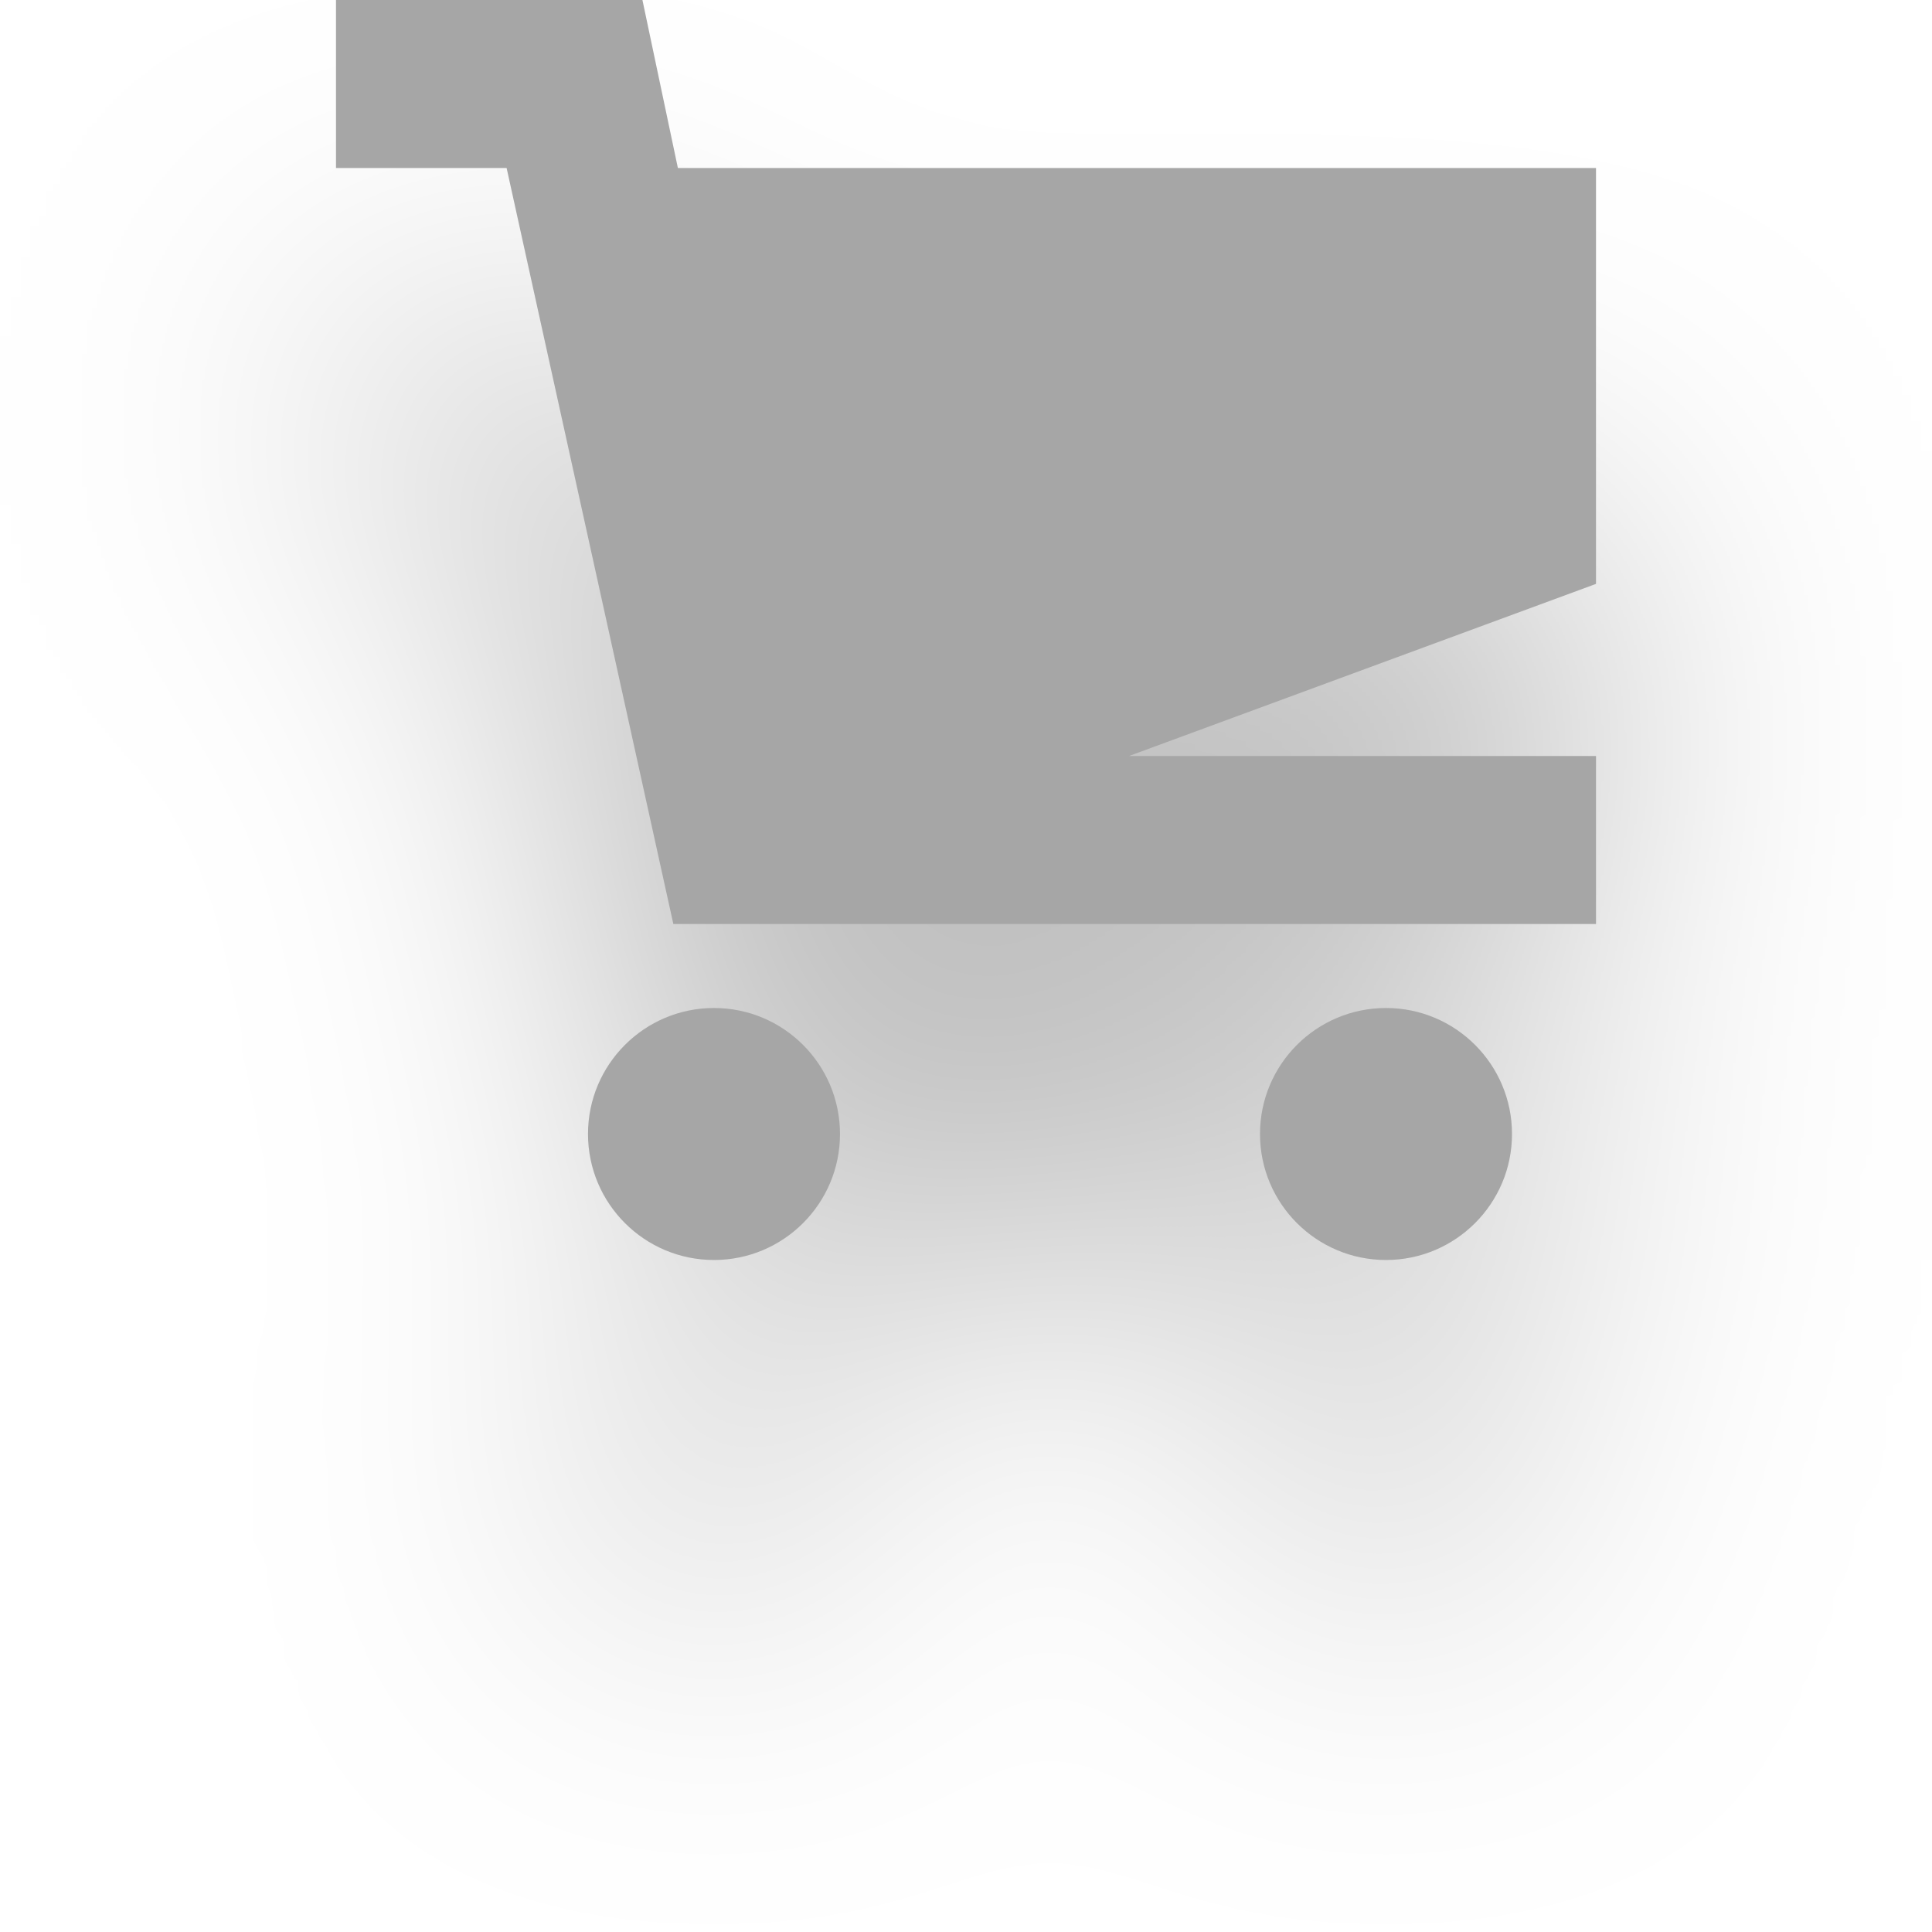
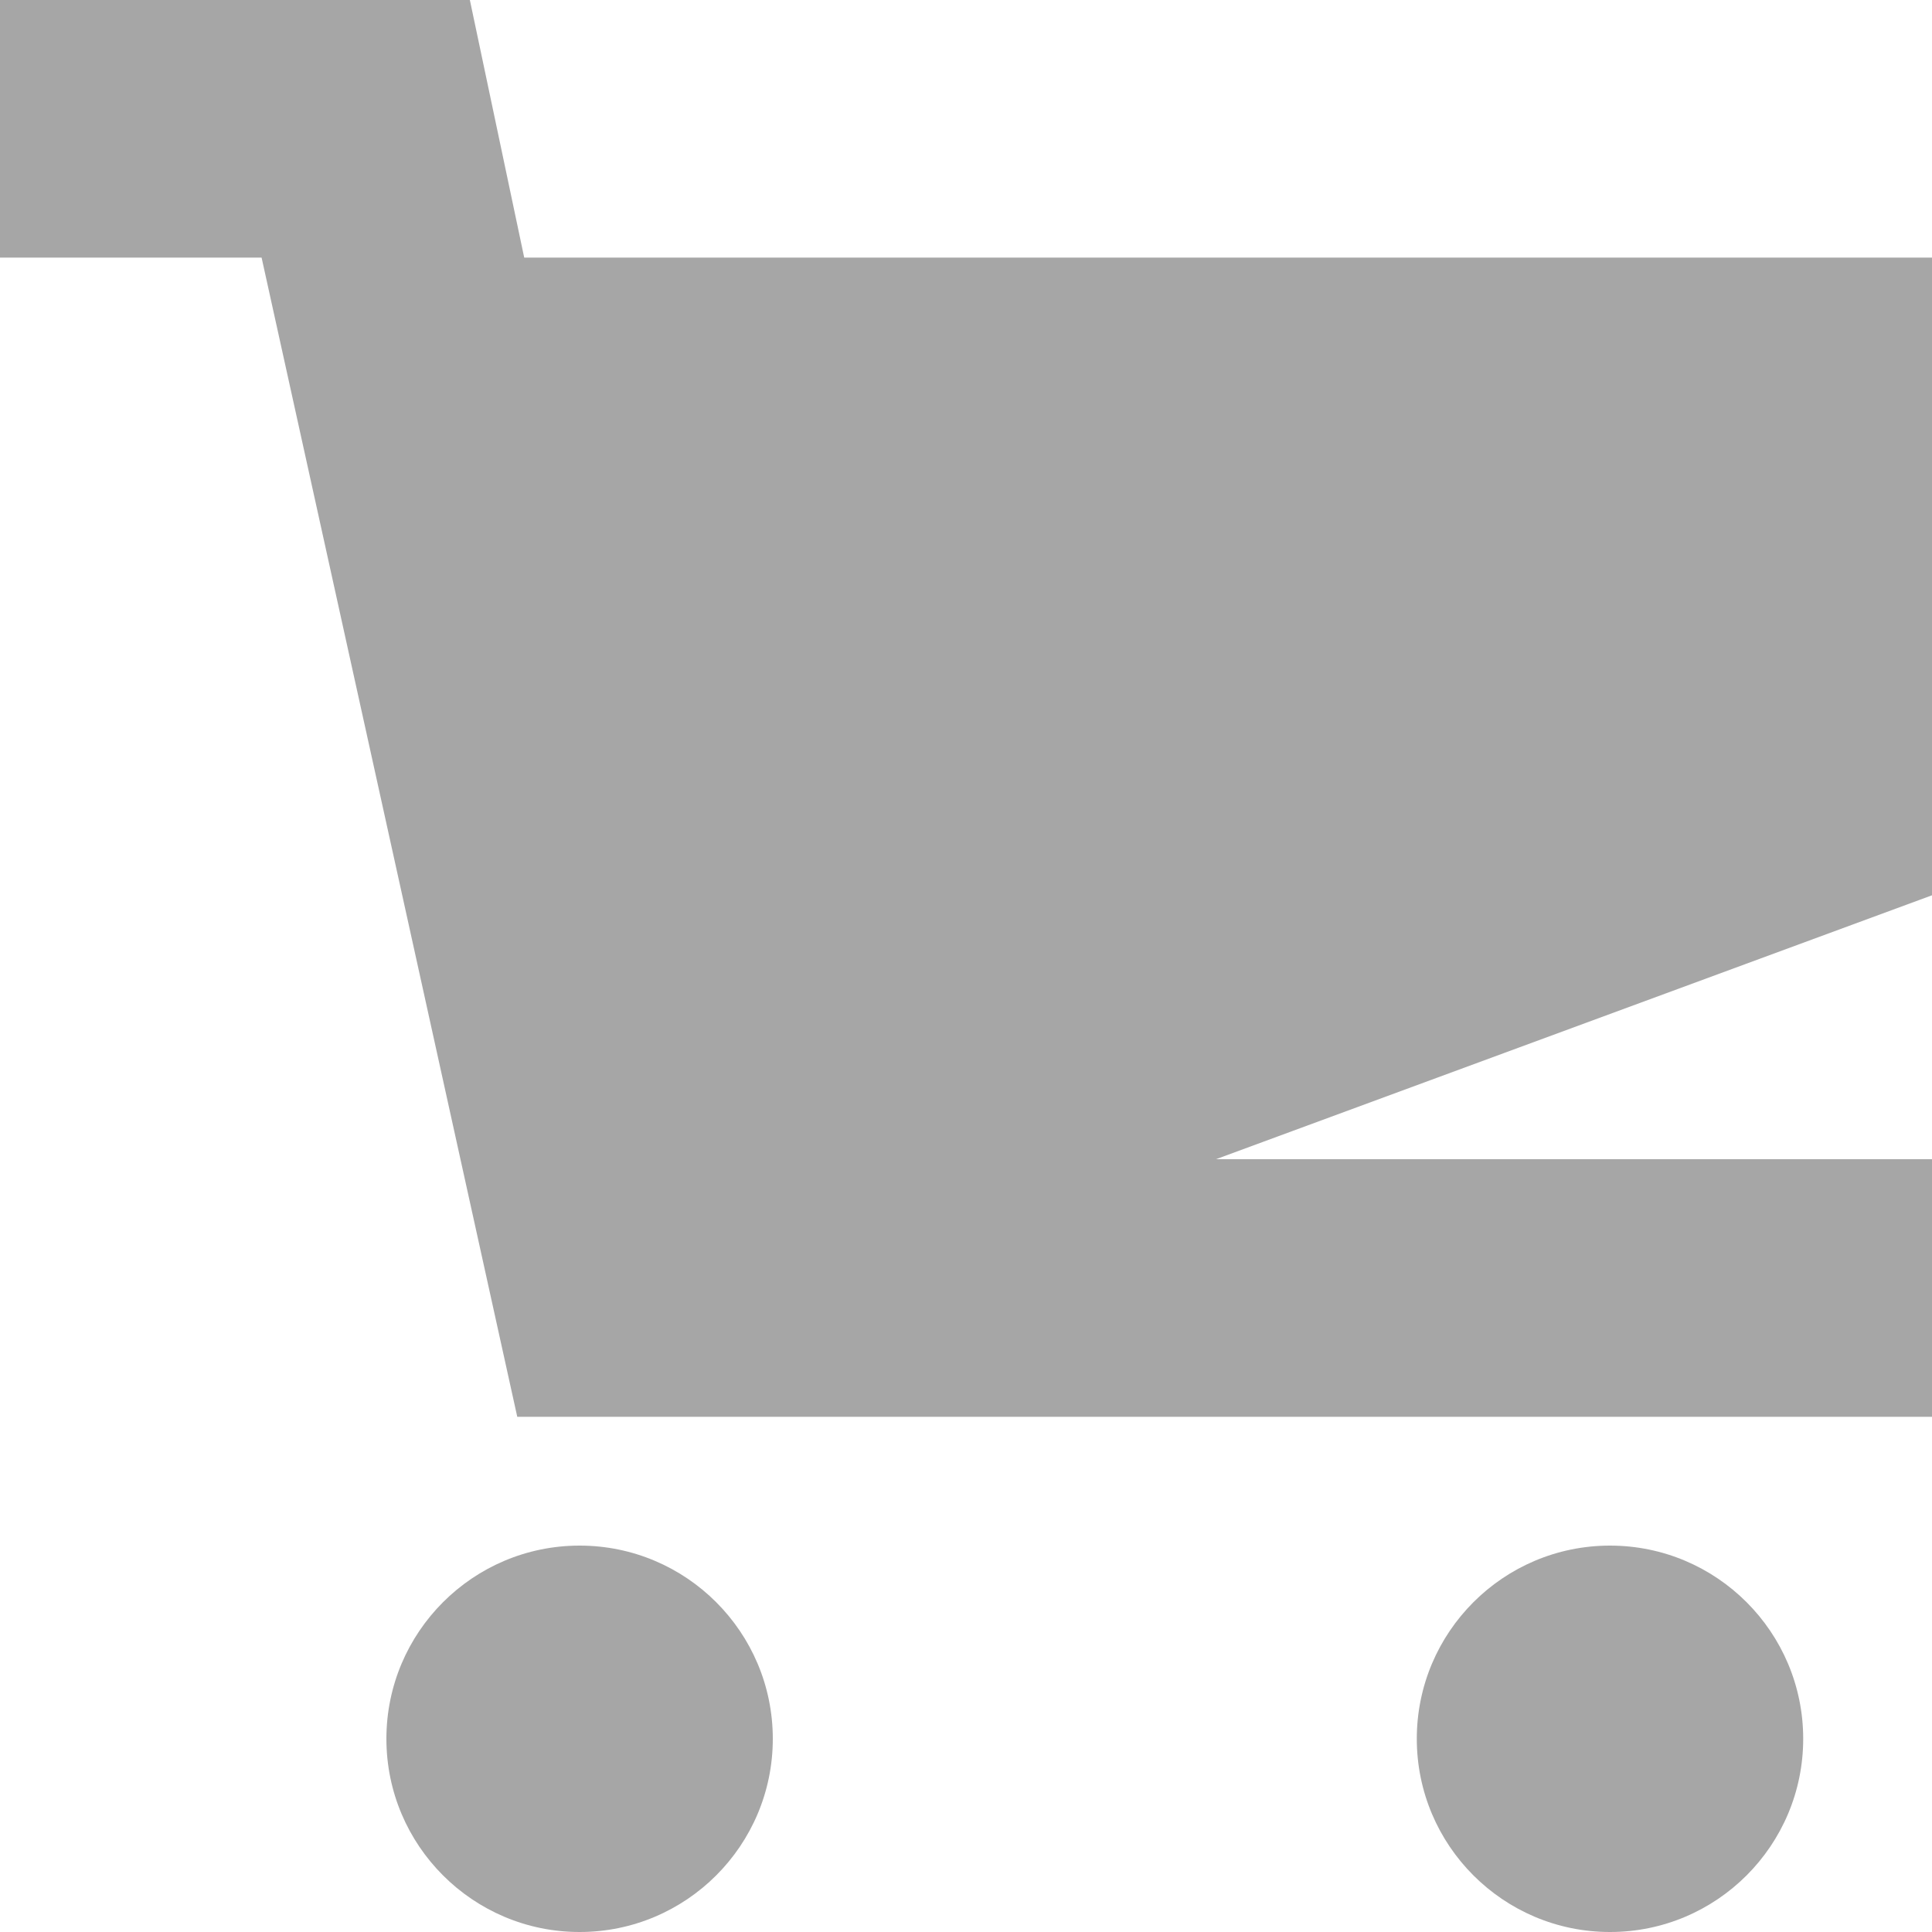
- <svg xmlns="http://www.w3.org/2000/svg" width="23" height="23" viewBox="0 0 23 23" fill="none">
-   <g filter="url(#filter0_d)">
-     <path d="M8.5 15C9.328 15 10 14.328 10 13.5C10 12.672 9.328 12 8.5 12C7.672 12 7 12.672 7 13.5C7 14.328 7.672 15 8.5 15Z" fill="#A6A6A6" />
-     <path d="M16.5 15C17.328 15 18 14.328 18 13.5C18 12.672 17.328 12 16.5 12C15.672 12 15 12.672 15 13.5C15 14.328 15.672 15 16.5 15Z" fill="#A6A6A6" />
-     <path d="M19 2H8.07L7.648 0H4V2H6.031L8.016 11H19V9H13.441L19 6.951V2Z" fill="#A6A6A6" />
-   </g>
-   <defs>
-     <filter id="filter0_d" x="0" y="0" width="23" height="23" filterUnits="userSpaceOnUse" color-interpolation-filters="sRGB">
-       <feFlood flood-opacity="0" result="BackgroundImageFix" />
-       <feColorMatrix in="SourceAlpha" type="matrix" values="0 0 0 0 0 0 0 0 0 0 0 0 0 0 0 0 0 0 127 0" />
-       <feOffset dy="4" />
-       <feGaussianBlur stdDeviation="2" />
-       <feColorMatrix type="matrix" values="0 0 0 0 0 0 0 0 0 0 0 0 0 0 0 0 0 0 0.25 0" />
-       <feBlend mode="normal" in2="BackgroundImageFix" result="effect1_dropShadow" />
-       <feBlend mode="normal" in="SourceGraphic" in2="effect1_dropShadow" result="shape" />
-     </filter>
-   </defs>
+ <svg xmlns="http://www.w3.org/2000/svg" width="15" height="15" viewBox="0 0 15 15" fill="none">
+   <path d="M4.5 15C5.328 15 6 14.328 6 13.5C6 12.672 5.328 12 4.5 12C3.672 12 3 12.672 3 13.5C3 14.328 3.672 15 4.5 15Z" fill="#A6A6A6" />
+   <path d="M12.5 15C13.328 15 14 14.328 14 13.5C14 12.672 13.328 12 12.5 12C11.672 12 11 12.672 11 13.5C11 14.328 11.672 15 12.5 15Z" fill="#A6A6A6" />
+   <path d="M15 2H4.07L3.648 0H0V2H2.031L4.016 11H15V9H9.441L15 6.951V2Z" fill="#A6A6A6" />
</svg>
